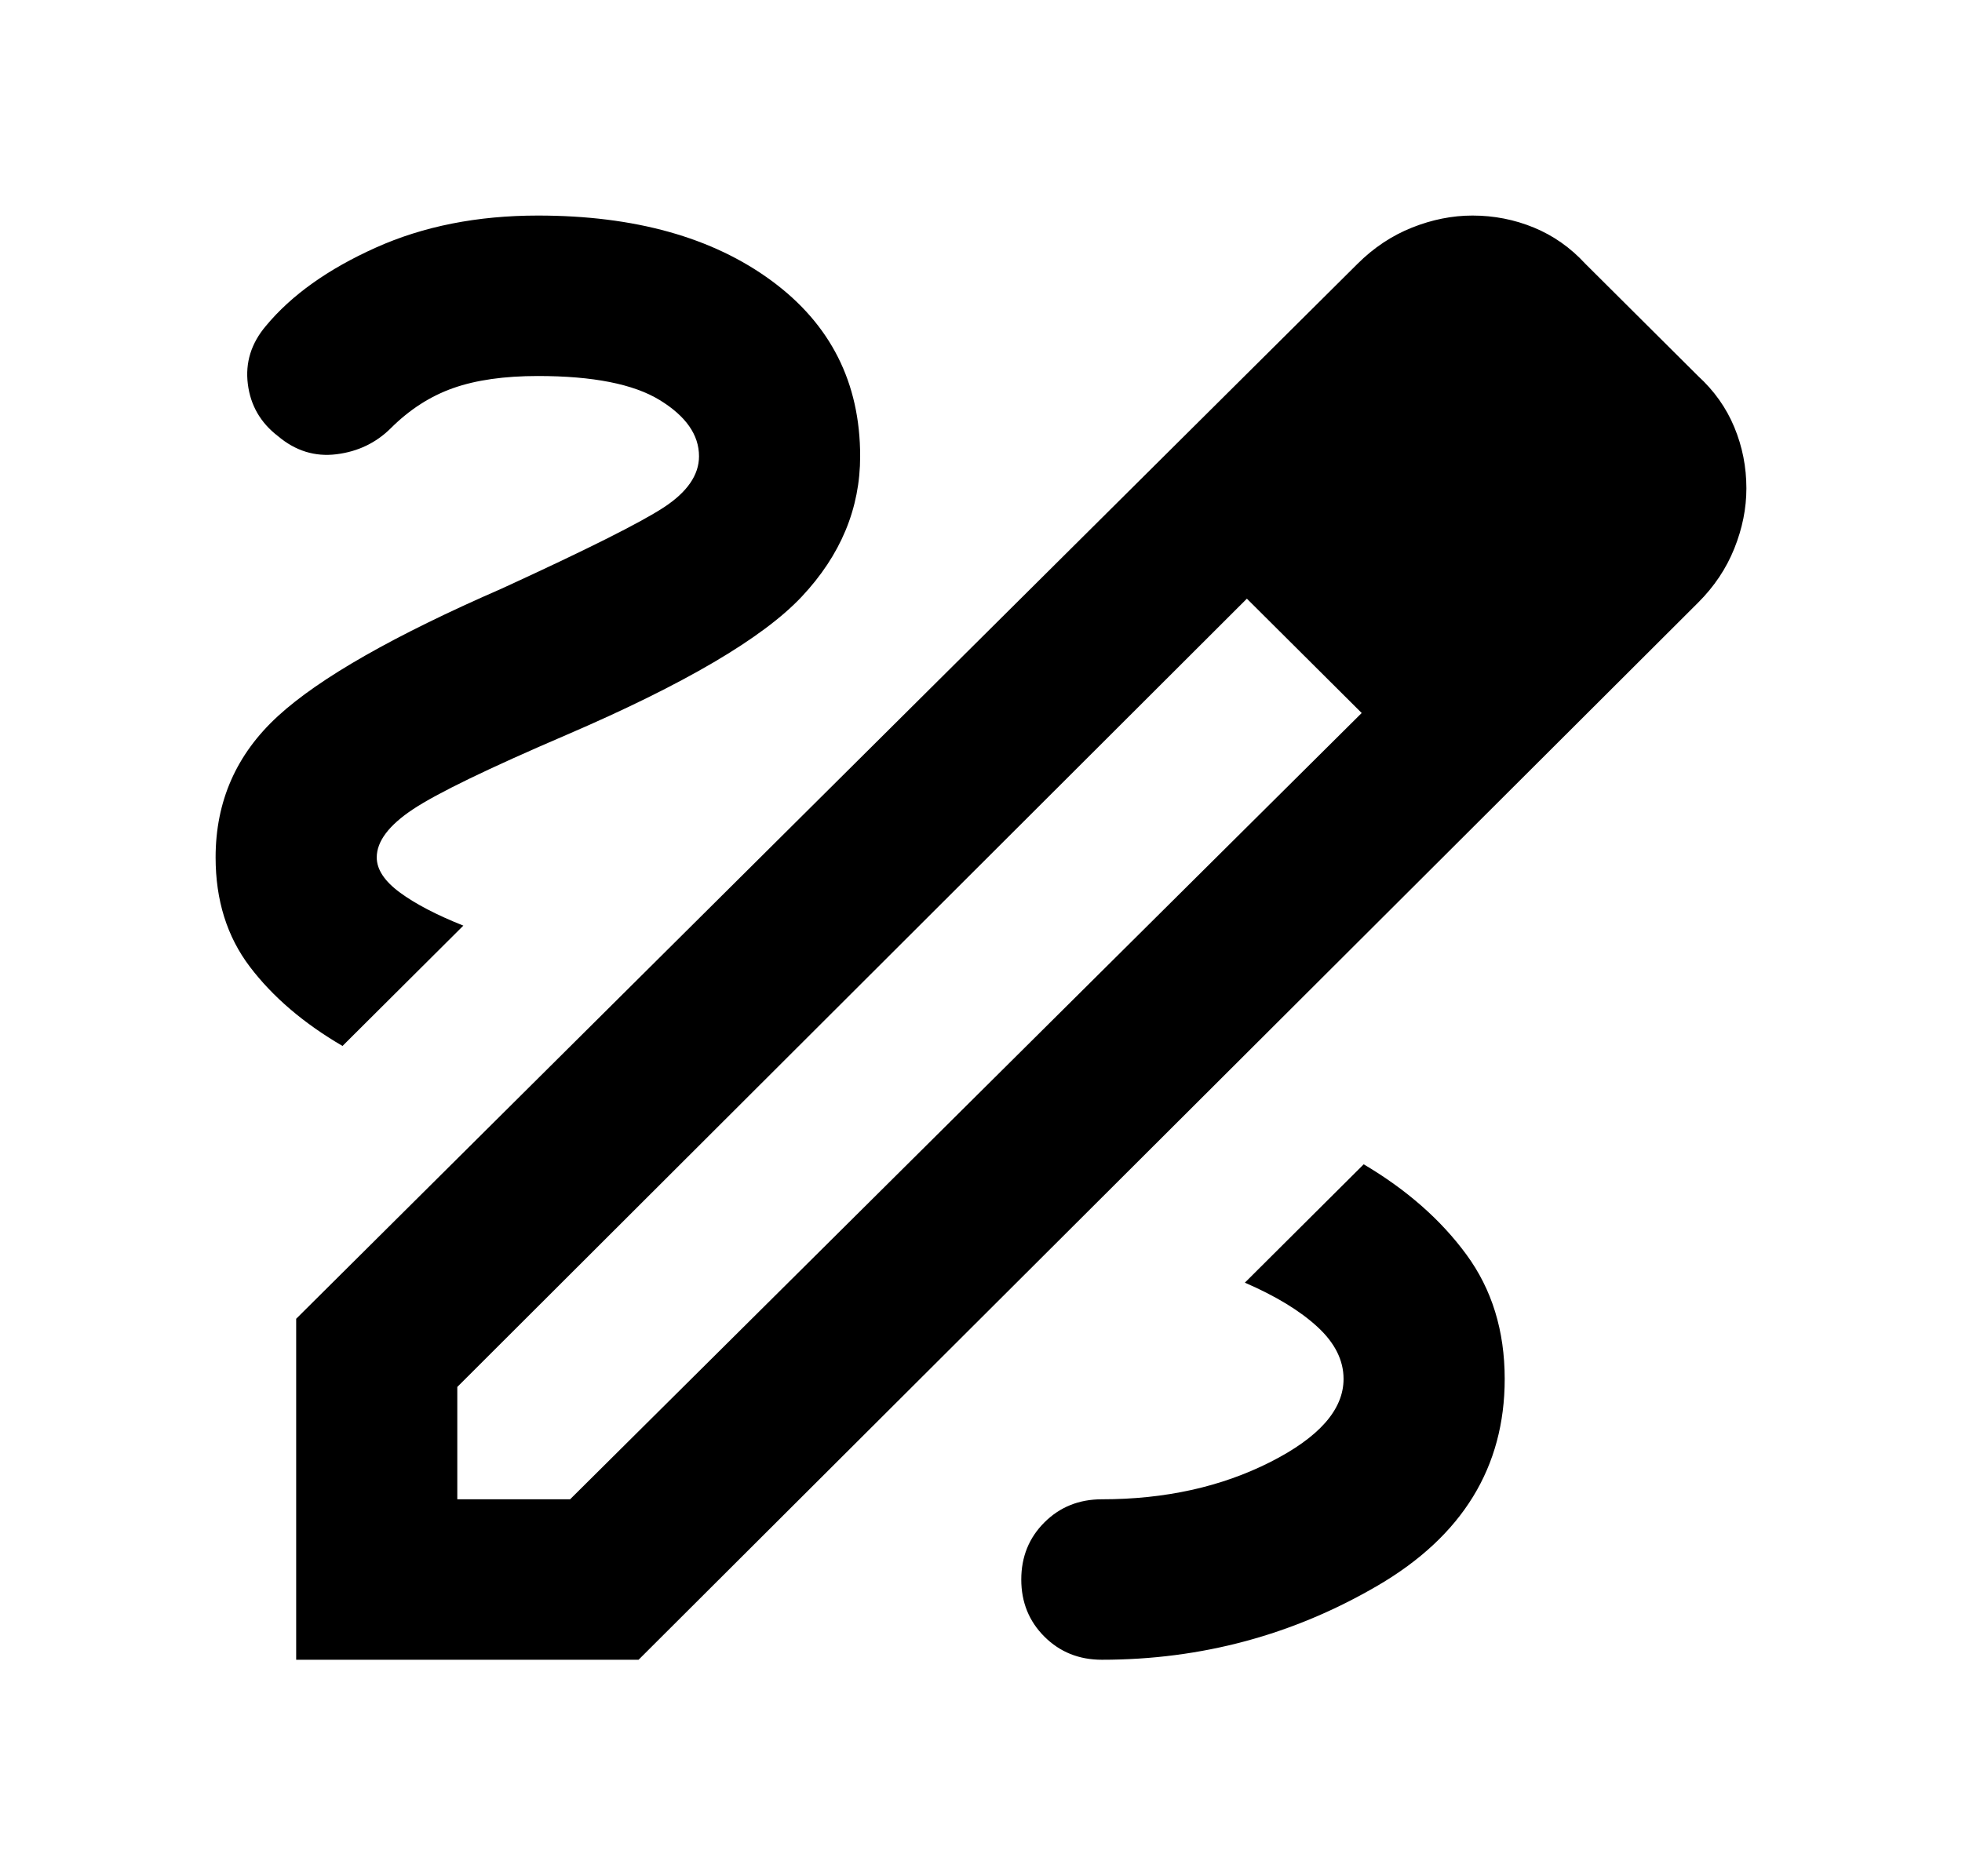
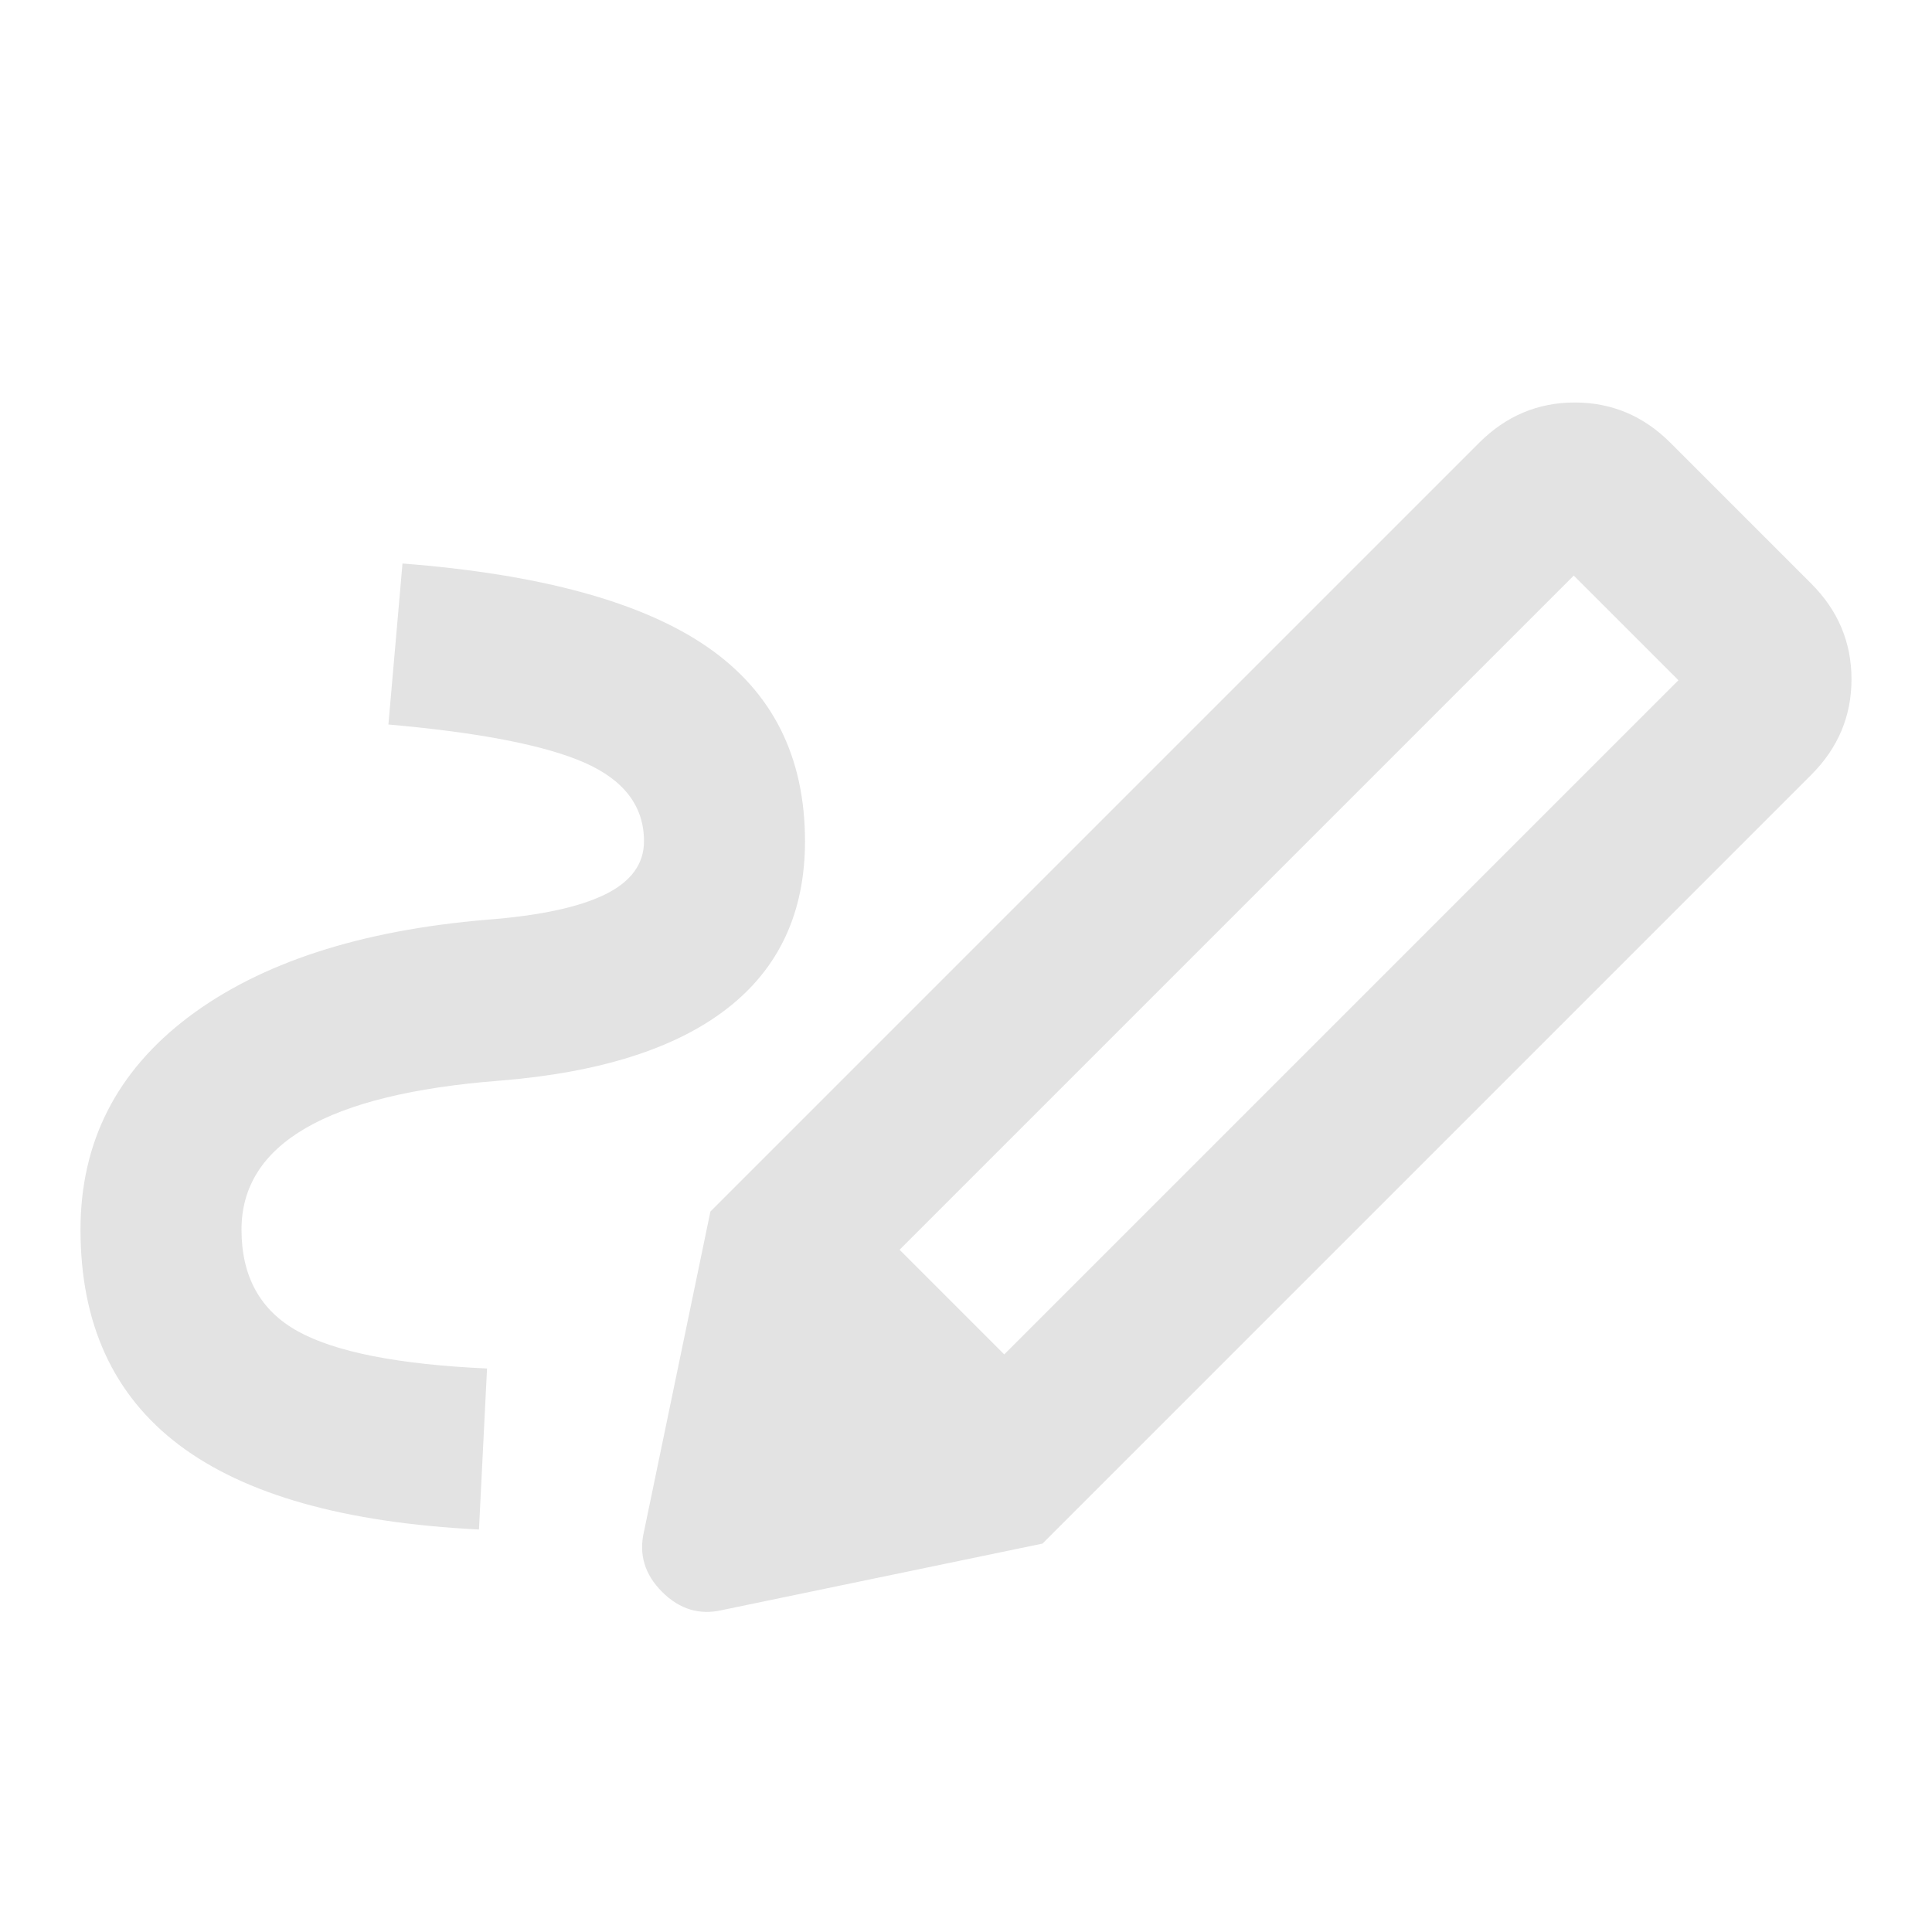
- <svg xmlns="http://www.w3.org/2000/svg" viewBox="0 0 91 87">
-   <path d="M13.737 77V61.181L62.97 12.233C63.717 11.489 64.558 10.931 65.492 10.558C66.426 10.186 67.361 10 68.295 10C69.291 10 70.241 10.186 71.144 10.558C72.047 10.931 72.841 11.489 73.526 12.233L78.758 17.444C79.505 18.127 80.066 18.918 80.439 19.817C80.813 20.717 81 21.663 81 22.656C81 23.586 80.813 24.517 80.439 25.447C80.066 26.378 79.505 27.215 78.758 27.96L29.618 77H13.737ZM21.21 69.556H26.442L63.157 33.078L60.541 30.379L57.832 27.774L21.21 64.344V69.556ZM60.541 30.379L57.832 27.774L63.157 33.078L60.541 30.379ZM51.105 77C55.714 77 59.98 75.852 63.904 73.557C67.828 71.262 69.79 68.067 69.79 63.972C69.79 61.739 69.198 59.816 68.014 58.203C66.831 56.59 65.243 55.194 63.25 54.015L57.738 59.506C59.171 60.126 60.292 60.808 61.101 61.553C61.911 62.297 62.316 63.104 62.316 63.972C62.316 65.399 61.179 66.686 58.906 67.834C56.633 68.982 54.032 69.556 51.105 69.556C50.047 69.556 49.159 69.912 48.443 70.626C47.727 71.339 47.368 72.223 47.368 73.278C47.368 74.332 47.727 75.216 48.443 75.93C49.159 76.643 50.047 77 51.105 77ZM15.886 48.525L21.491 42.942C20.245 42.445 19.264 41.934 18.548 41.406C17.832 40.879 17.474 40.336 17.474 39.778C17.474 39.033 18.034 38.289 19.155 37.544C20.276 36.8 22.643 35.652 26.255 34.101C31.736 31.744 35.379 29.604 37.185 27.681C38.992 25.757 39.895 23.586 39.895 21.167C39.895 17.755 38.525 15.04 35.784 13.024C33.044 11.008 29.432 10 24.947 10C22.145 10 19.638 10.496 17.427 11.489C15.216 12.482 13.519 13.691 12.335 15.118C11.65 15.925 11.37 16.824 11.495 17.817C11.619 18.809 12.086 19.616 12.896 20.236C13.706 20.919 14.609 21.198 15.605 21.074C16.602 20.95 17.442 20.546 18.128 19.864C19 18.995 19.965 18.375 21.024 18.003C22.082 17.631 23.39 17.444 24.947 17.444C27.501 17.444 29.385 17.817 30.599 18.561C31.814 19.306 32.421 20.174 32.421 21.167C32.421 22.035 31.876 22.826 30.786 23.54C29.696 24.253 27.189 25.509 23.266 27.308C18.283 29.48 14.827 31.449 12.896 33.217C10.965 34.985 10 37.172 10 39.778C10 41.763 10.529 43.453 11.588 44.849C12.647 46.245 14.079 47.47 15.886 48.525Z" fill="#000" />
+ <svg xmlns="http://www.w3.org/2000/svg" width="24" height="24" viewBox="0 0 24 24" fill="none">
+   <path d="M12.475 16.825L20.85 8.45L19.55 7.15L11.175 15.525L12.475 16.825ZM5.95 19C4.283 18.917 3.042 18.567 2.225 17.95C1.408 17.333 1 16.442 1 15.275C1 14.192 1.446 13.312 2.337 12.637C3.229 11.963 4.467 11.558 6.05 11.425C6.7 11.375 7.188 11.271 7.513 11.113C7.838 10.954 8 10.733 8 10.45C8 10.017 7.754 9.692 7.263 9.475C6.771 9.258 5.958 9.1 4.825 9L5 7C6.717 7.133 7.979 7.479 8.787 8.037C9.596 8.596 10 9.4 10 10.45C10 11.333 9.679 12.025 9.037 12.525C8.396 13.025 7.45 13.325 6.2 13.425C5.133 13.508 4.333 13.704 3.8 14.012C3.267 14.321 3 14.742 3 15.275C3 15.858 3.233 16.279 3.7 16.538C4.167 16.796 4.95 16.95 6.05 17L5.95 19ZM12.95 19.175L8.825 15.05L18.375 5.5C18.708 5.167 19.104 5 19.562 5C20.021 5 20.417 5.167 20.75 5.5L22.5 7.25C22.833 7.583 23 7.979 23 8.438C23 8.896 22.833 9.292 22.5 9.625L12.95 19.175ZM8.975 20C8.692 20.067 8.442 19.992 8.225 19.775C8.008 19.558 7.933 19.308 8 19.025L8.825 15.05L12.95 19.175L8.975 20Z" fill="#E3E3E3" />
</svg>
